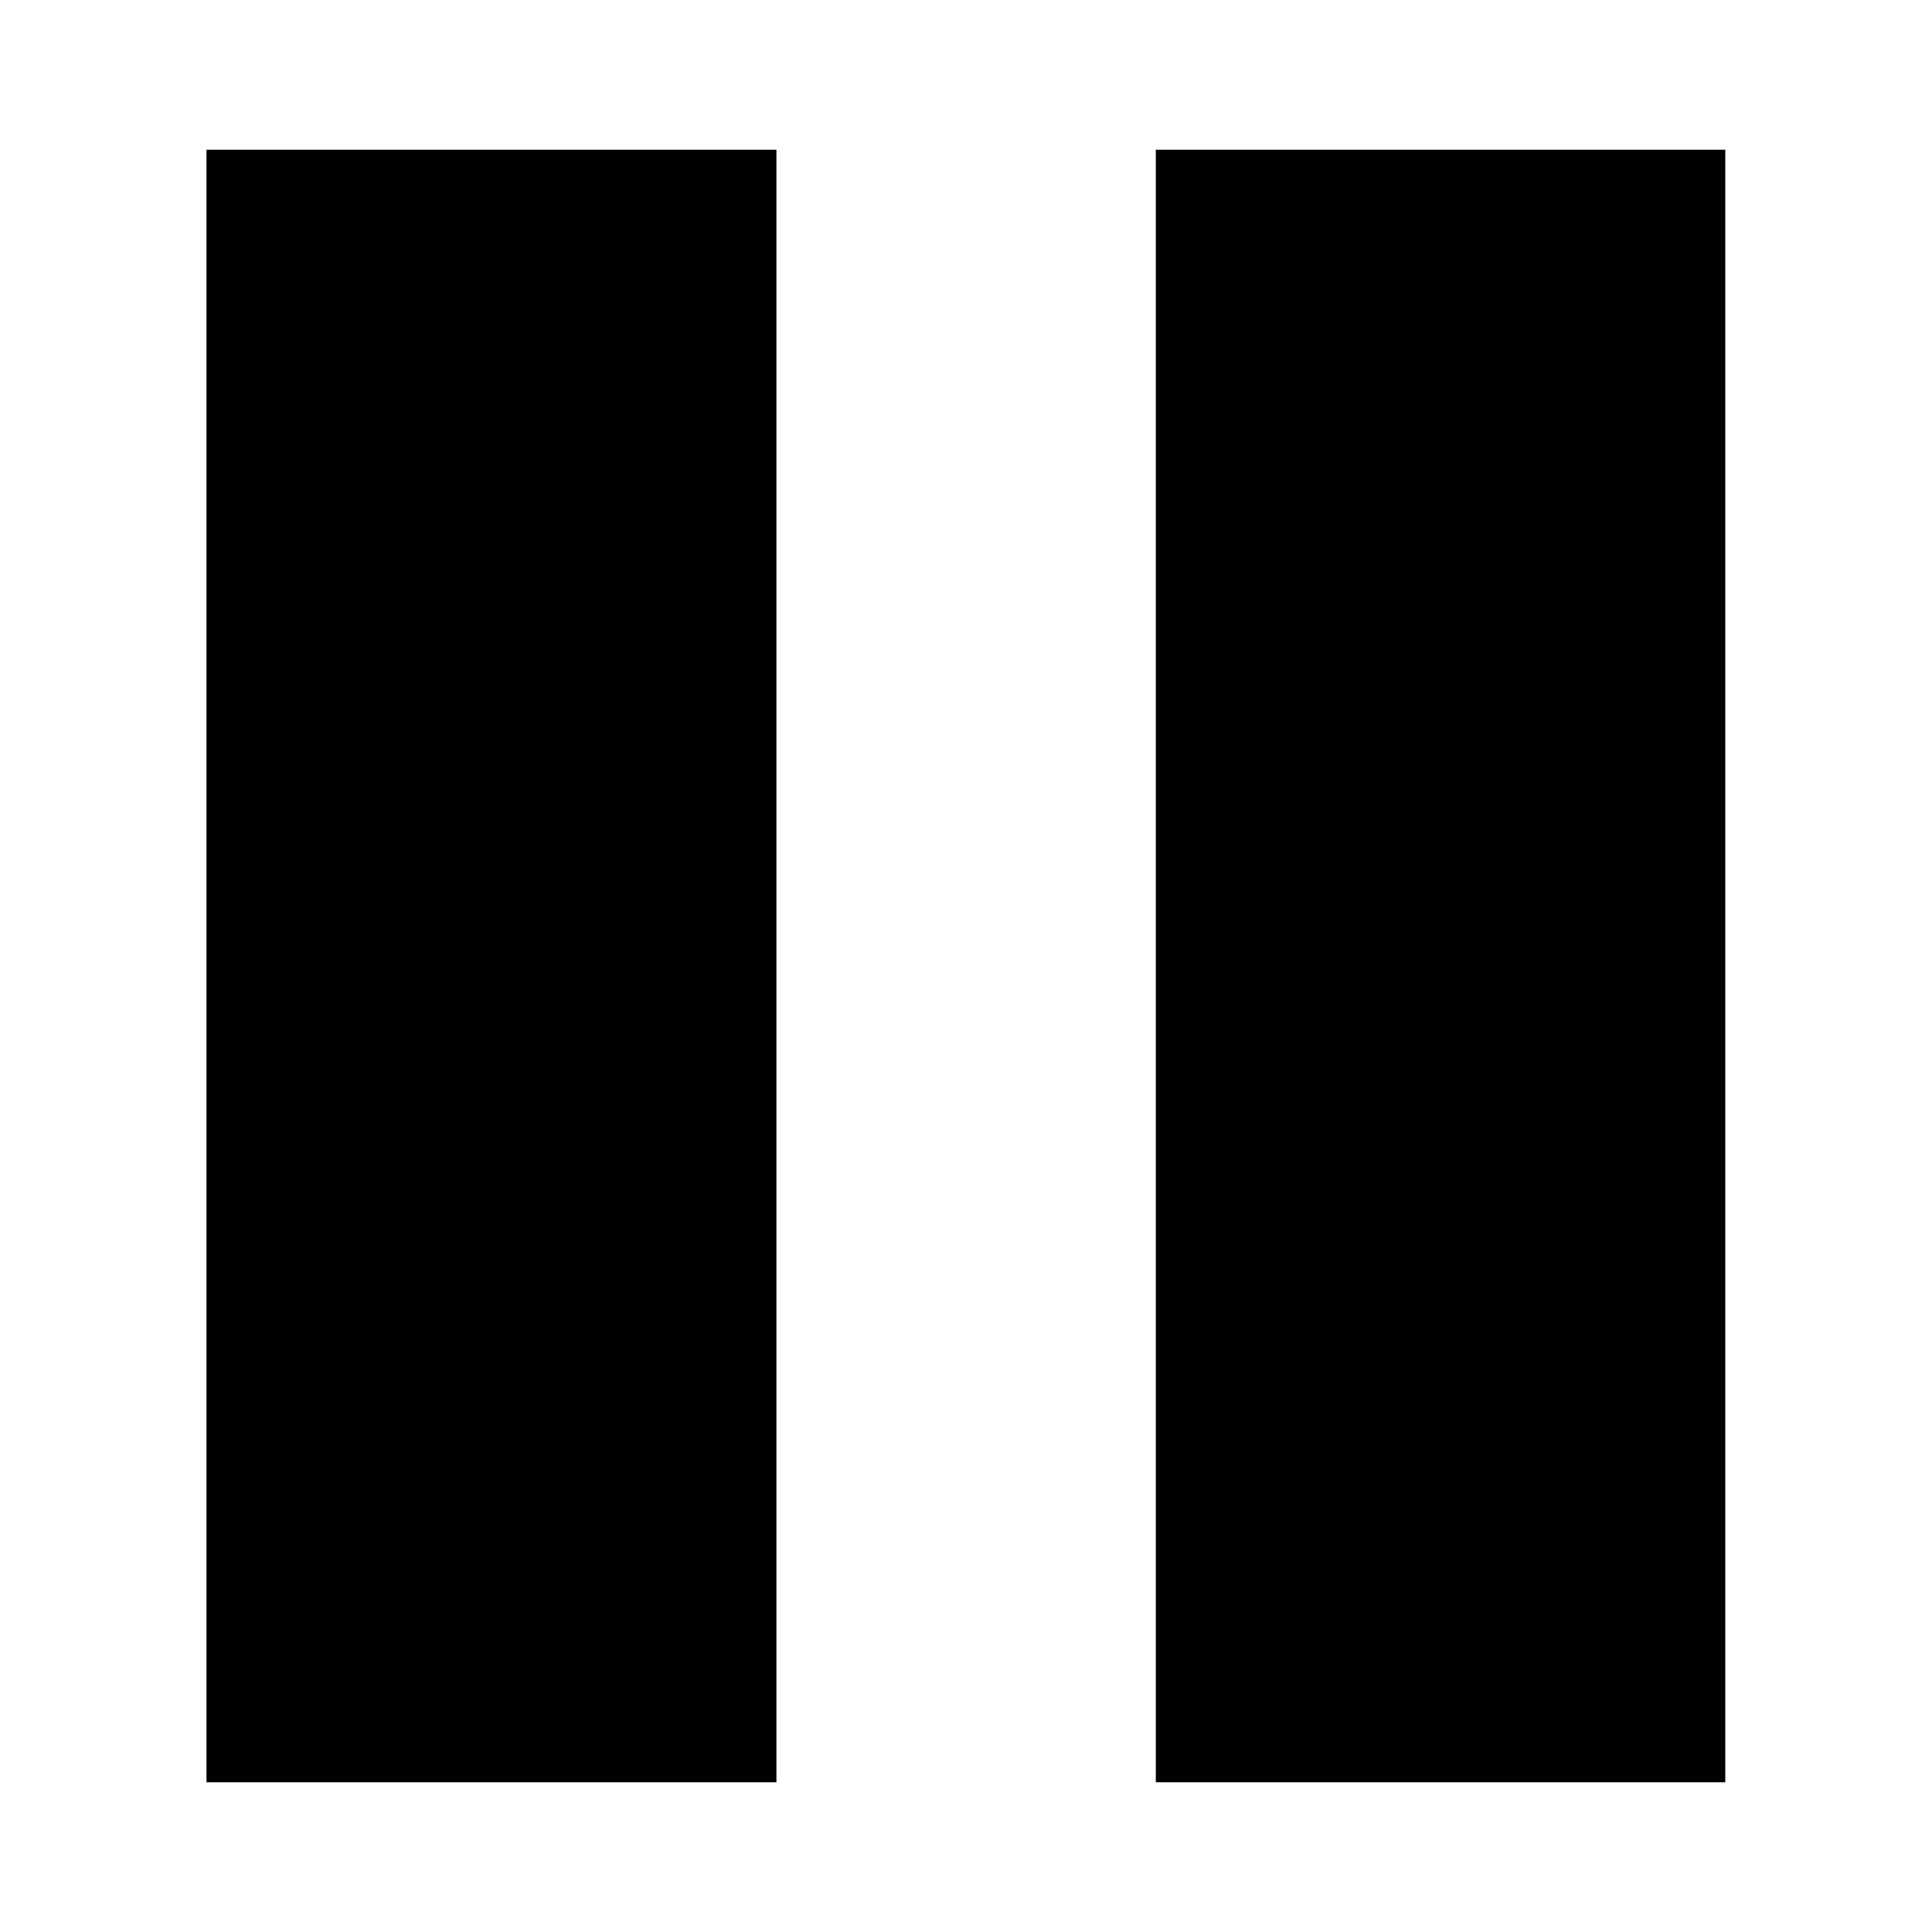
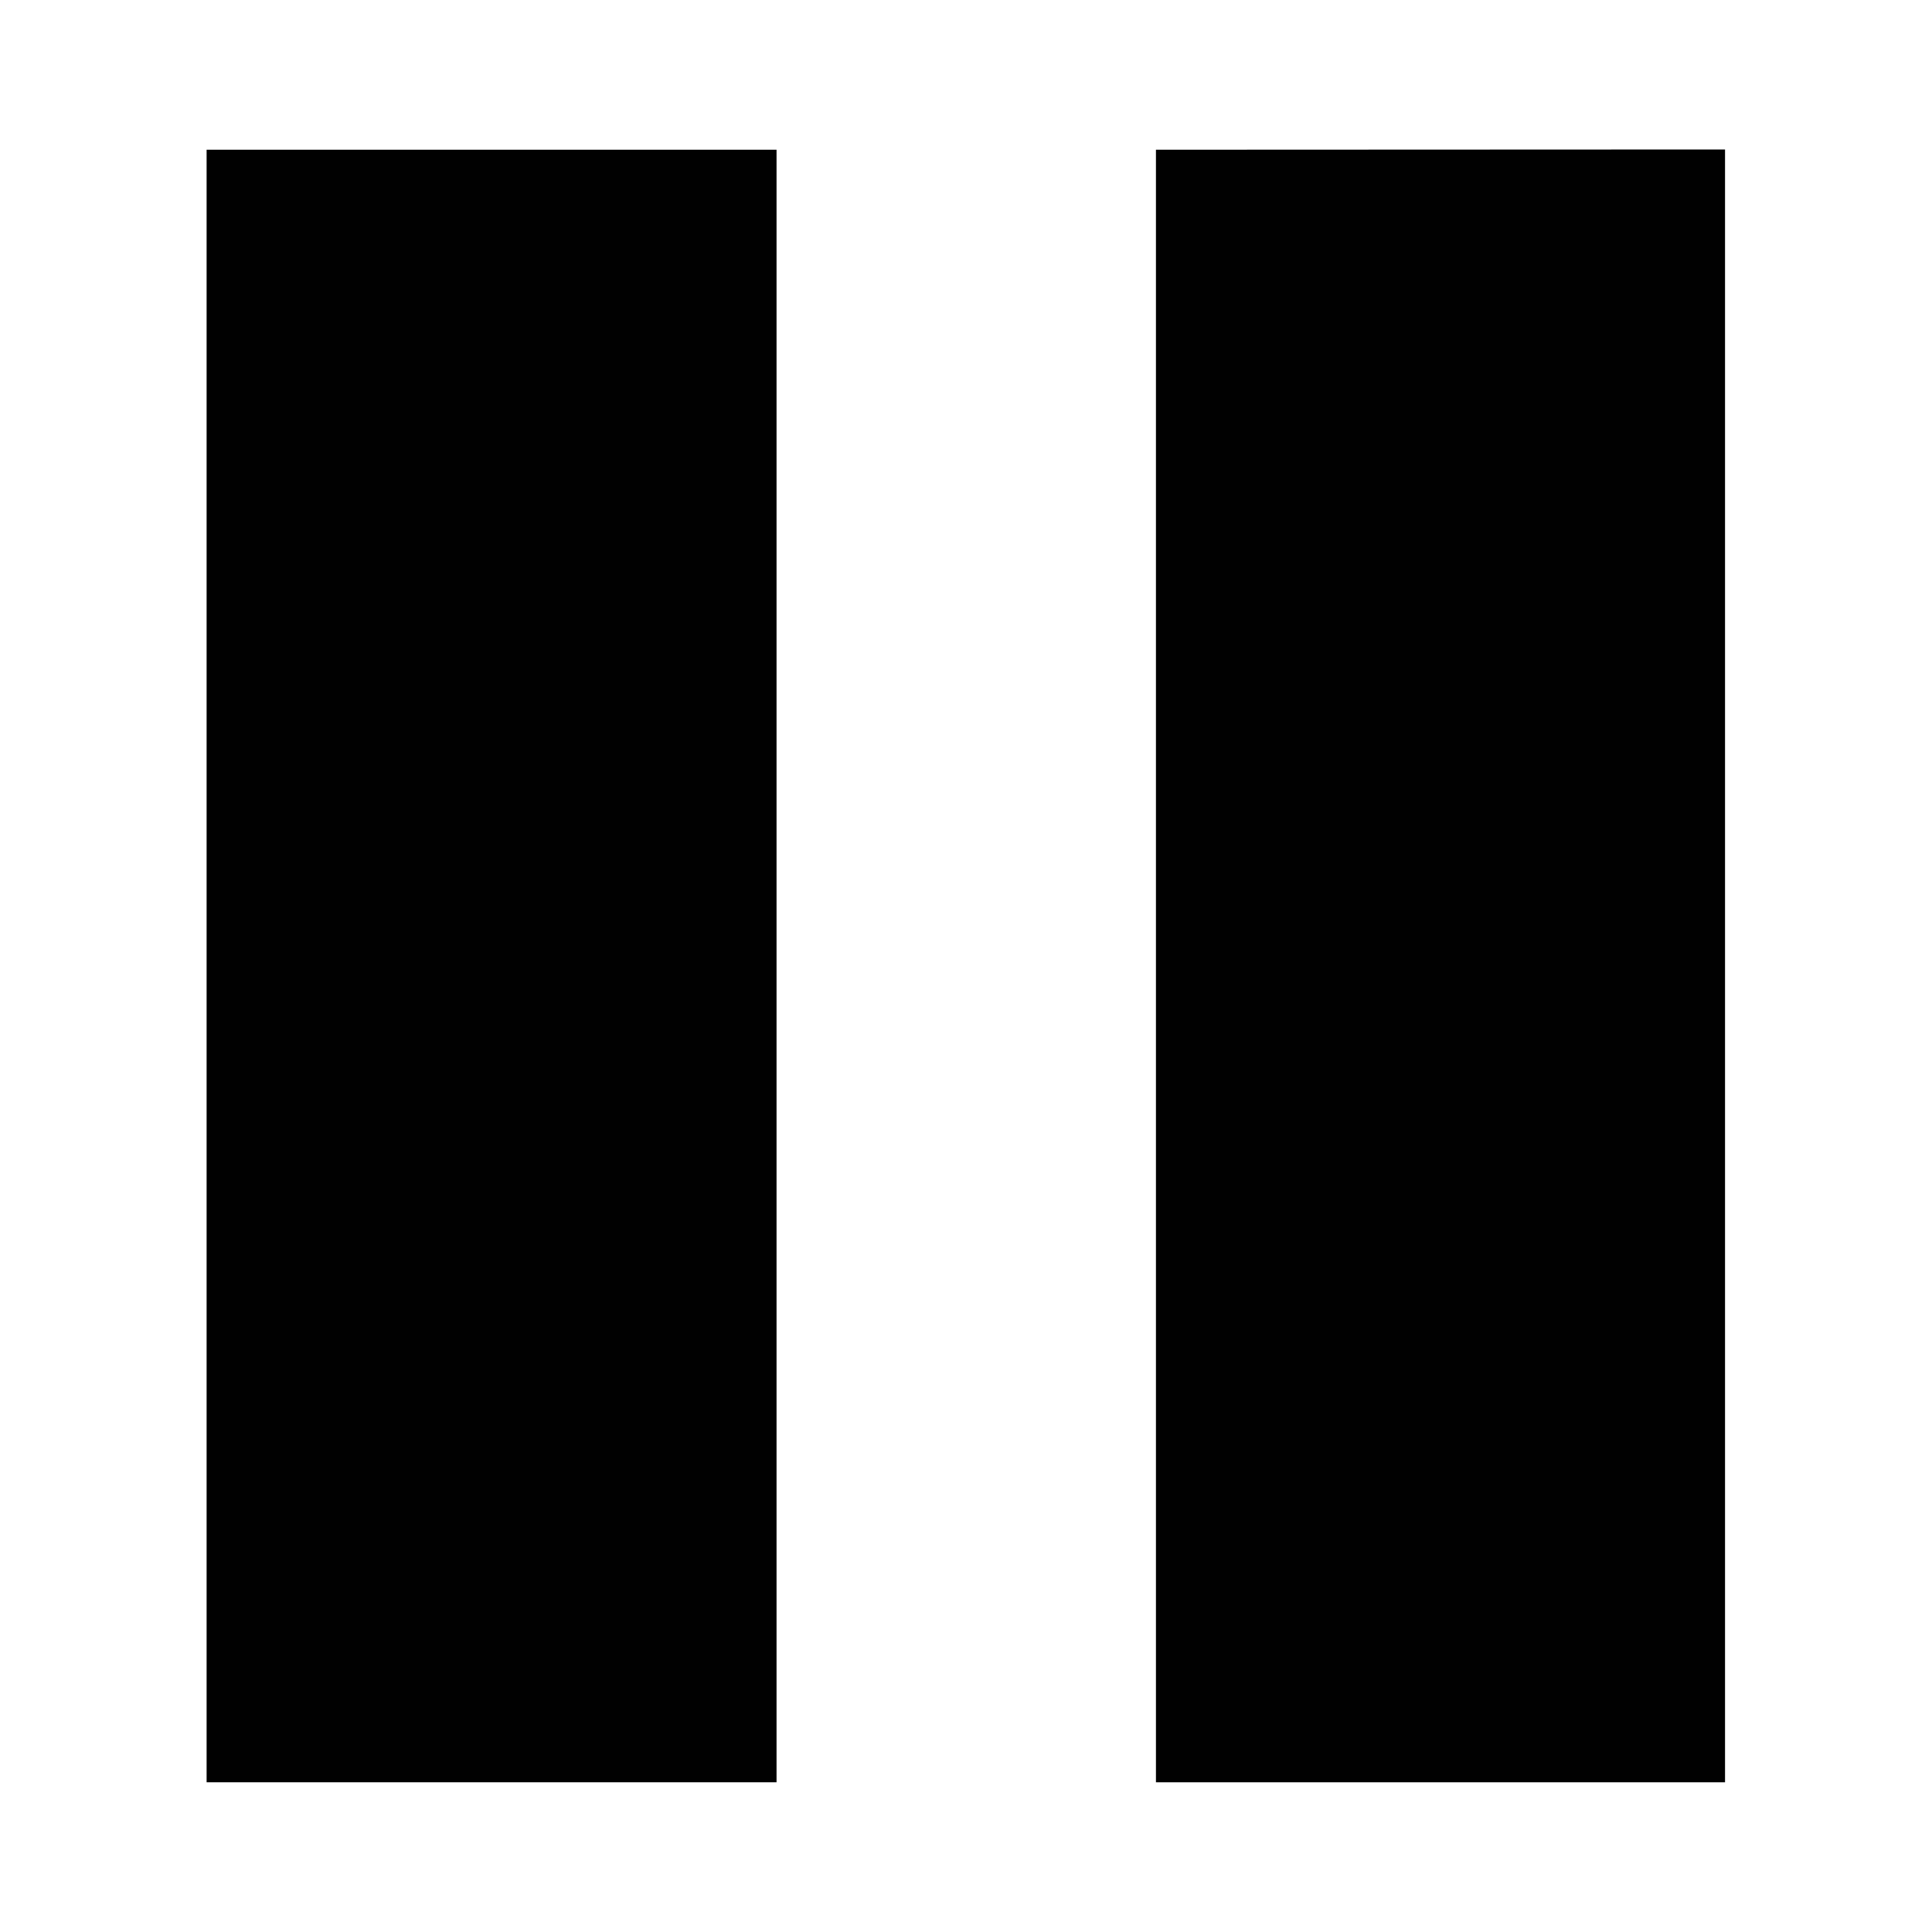
<svg xmlns="http://www.w3.org/2000/svg" viewBox="0 0 16 16">
-   <path fill-rule="evenodd" clip-rule="evenodd" fill="#010101" d="M1.712 14.76H6.43V1.24H1.71v13.52zm7.86-13.52v13.52h4.716V1.24H9.573z" />
+   <path fill="#010101" d="m 9.573,1.24 4.713,-0.002 0,13.522 L 9.573,14.76 Z" id="path1" />
+   <path fill="#010101" d="m 1.711,1.24 h 4.72 v 13.52 h -4.72 z" id="path2" />
</svg>
